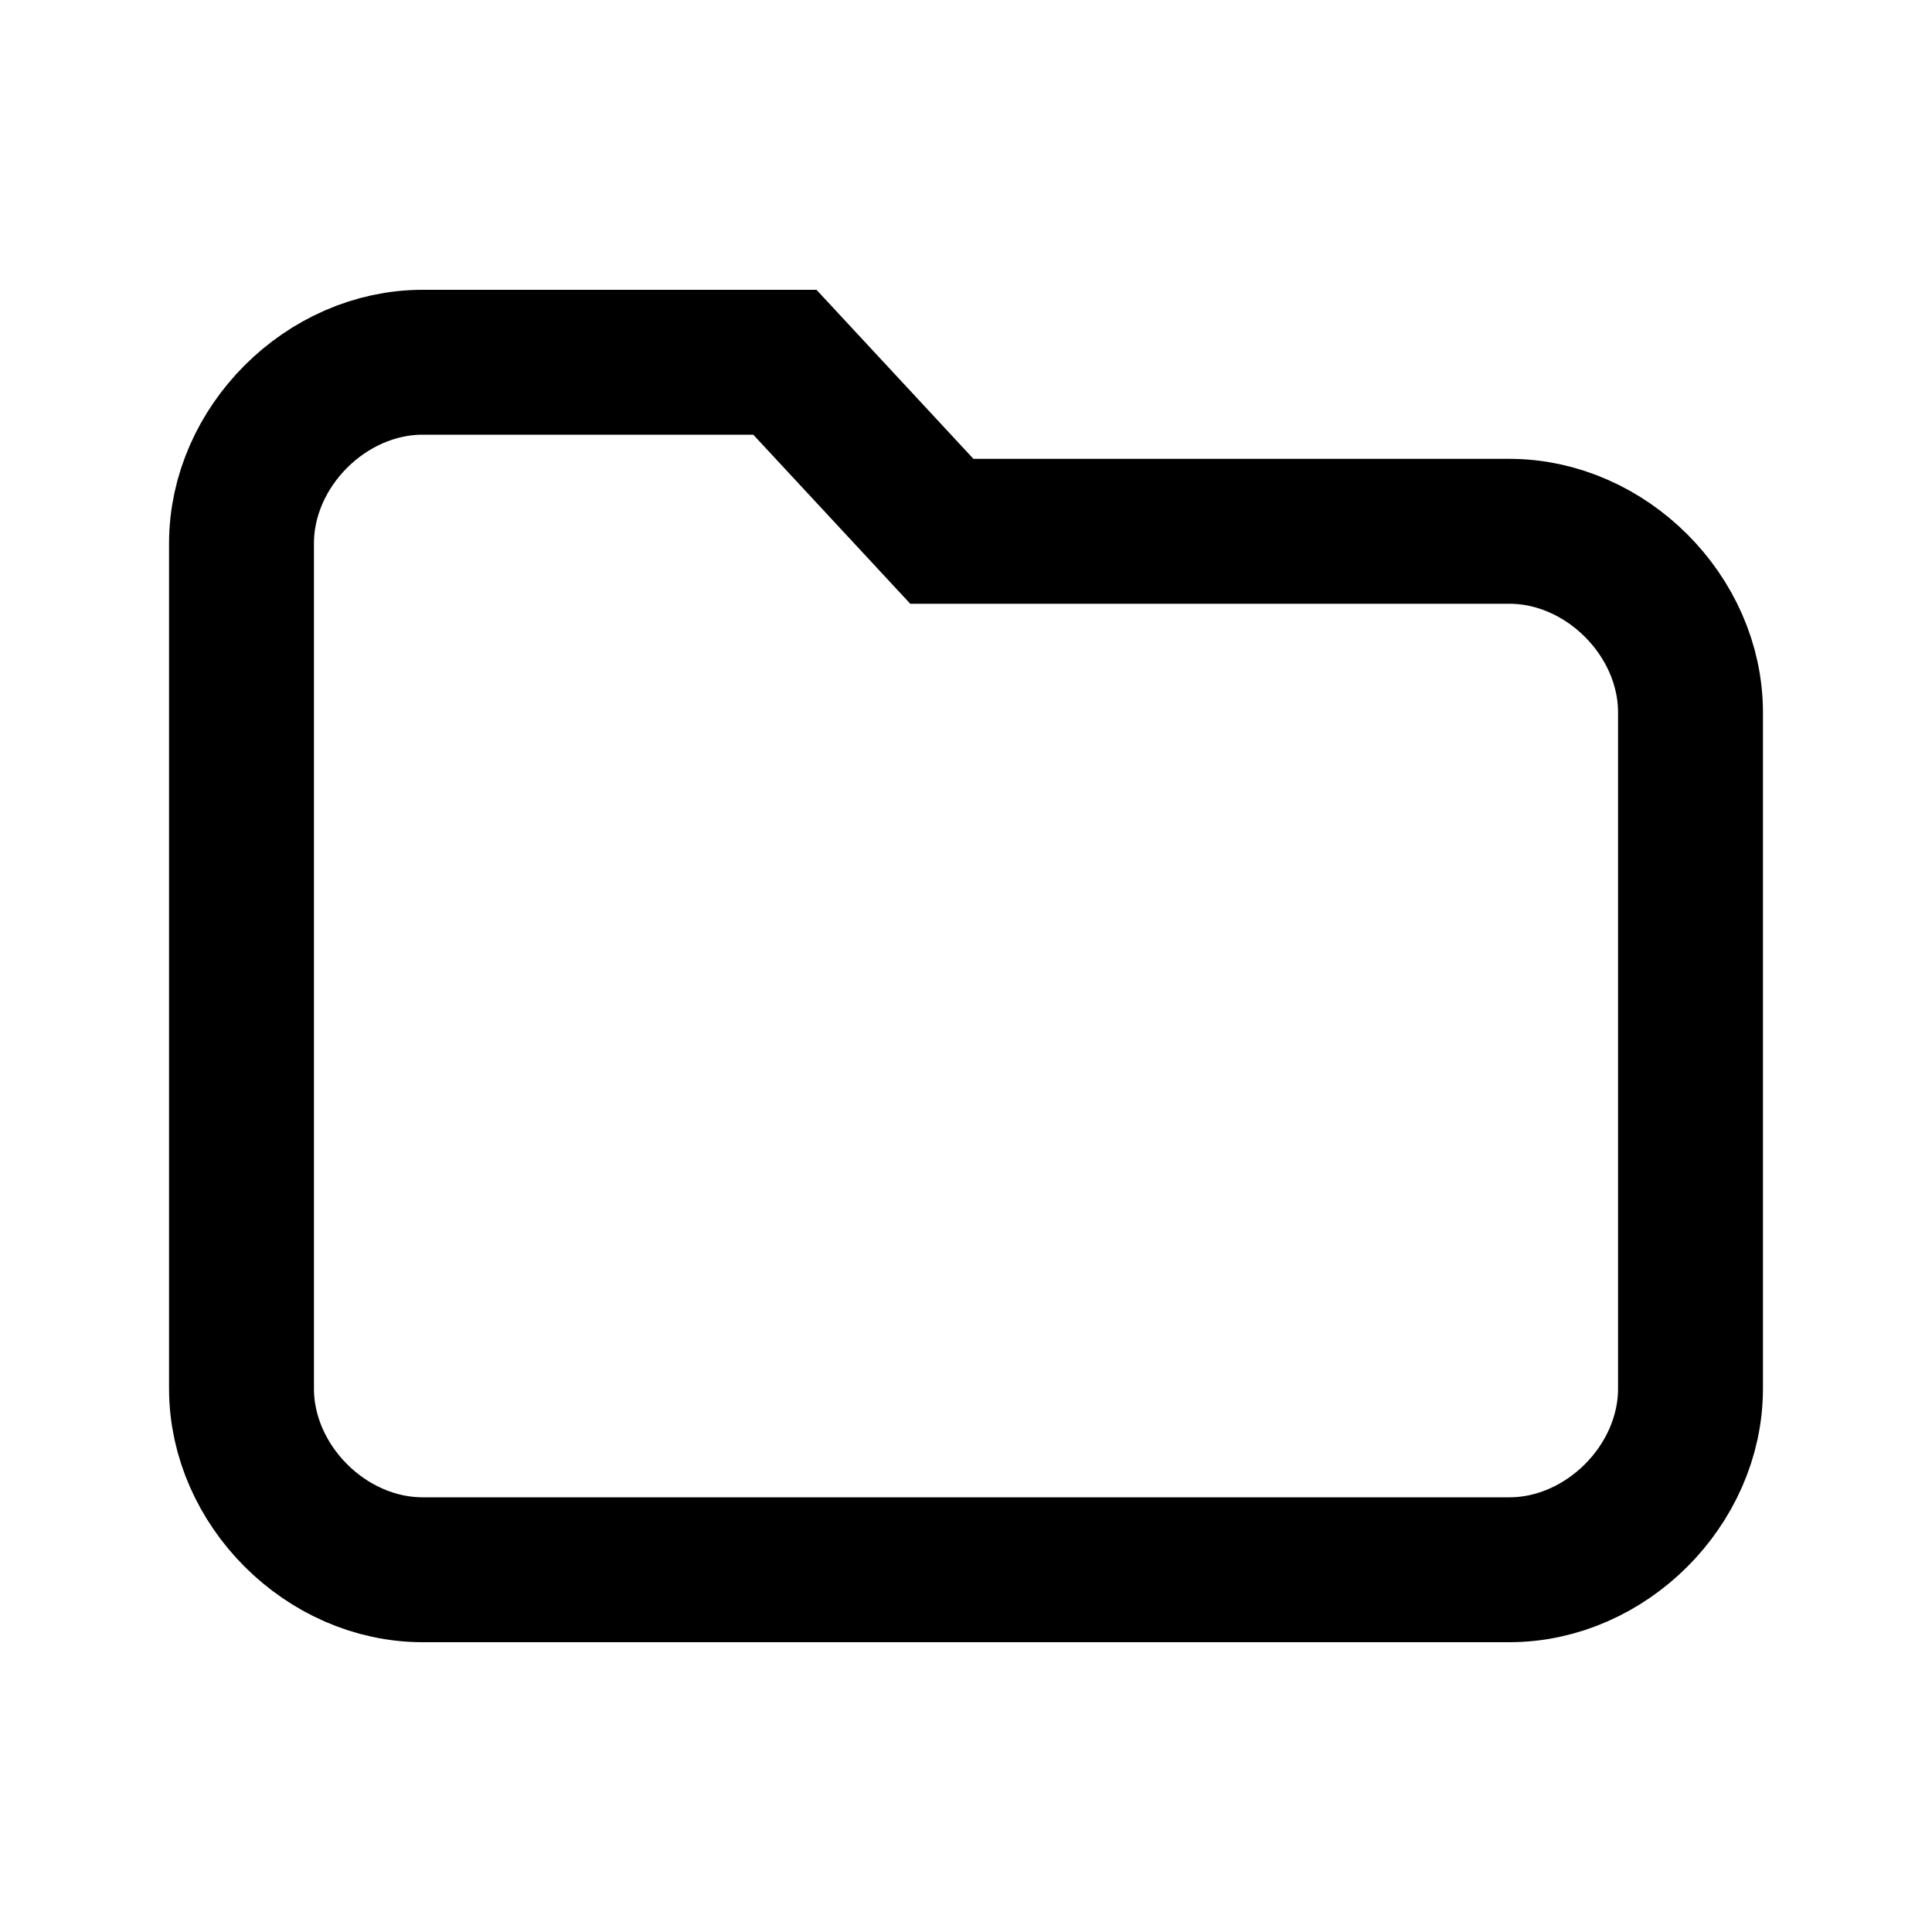
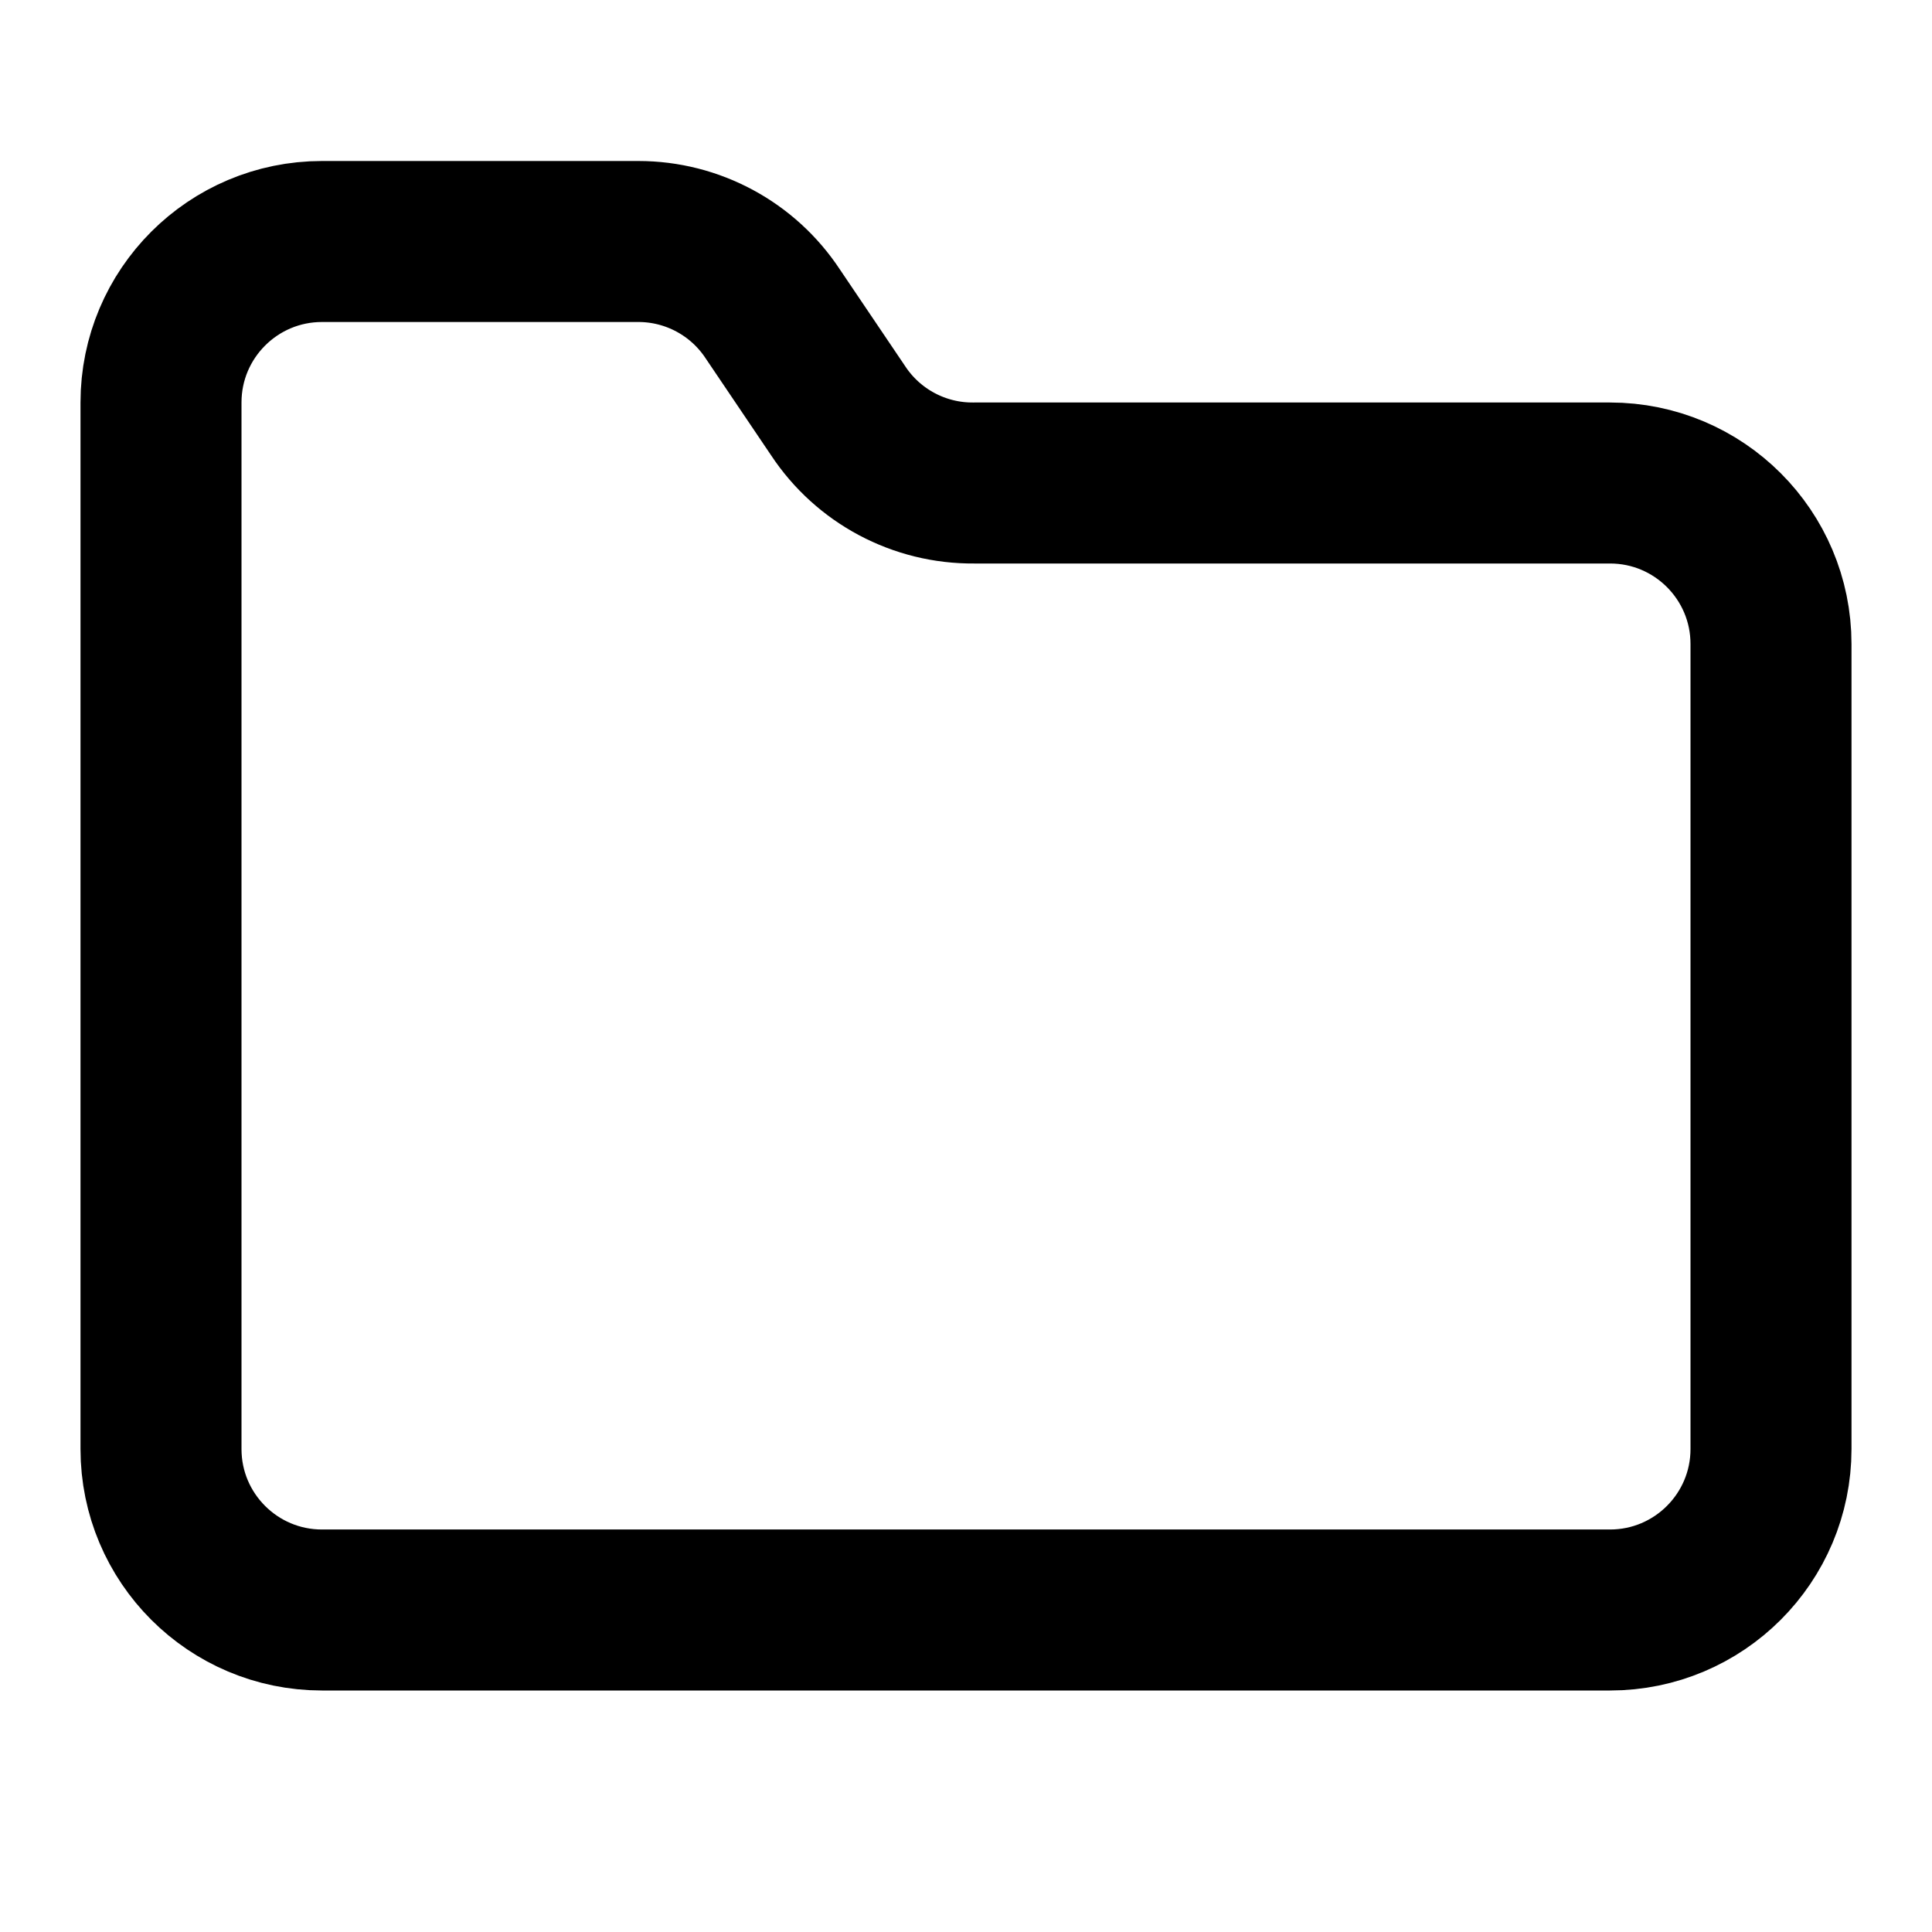
- <svg xmlns="http://www.w3.org/2000/svg" viewBox="0 0 16 16">
-   <path d="M2 4.5C2 3.7 2.7 3 3.5 3h3l1.3 1.4h4.7c.8 0 1.5.7 1.5 1.5v5.6c0 .8-.7 1.5-1.5 1.5h-9C2.7 13 2 12.3 2 11.5z" fill="none" stroke="#000" stroke-width="1.2" />
+ <svg xmlns="http://www.w3.org/2000/svg" width="24" height="24" viewBox="0 0 24 24" fill="none" stroke="currentColor" stroke-width="2" stroke-linecap="round" stroke-linejoin="round">
+   <path d="M20 20a2 2 0 0 0 2-2V8a2 2 0 0 0-2-2h-7.9a2 2 0 0 1-1.69-.9L9.6 3.9A2 2 0 0 0 7.93 3H4a2 2 0 0 0-2 2v13a2 2 0 0 0 2 2Z" />
</svg>
